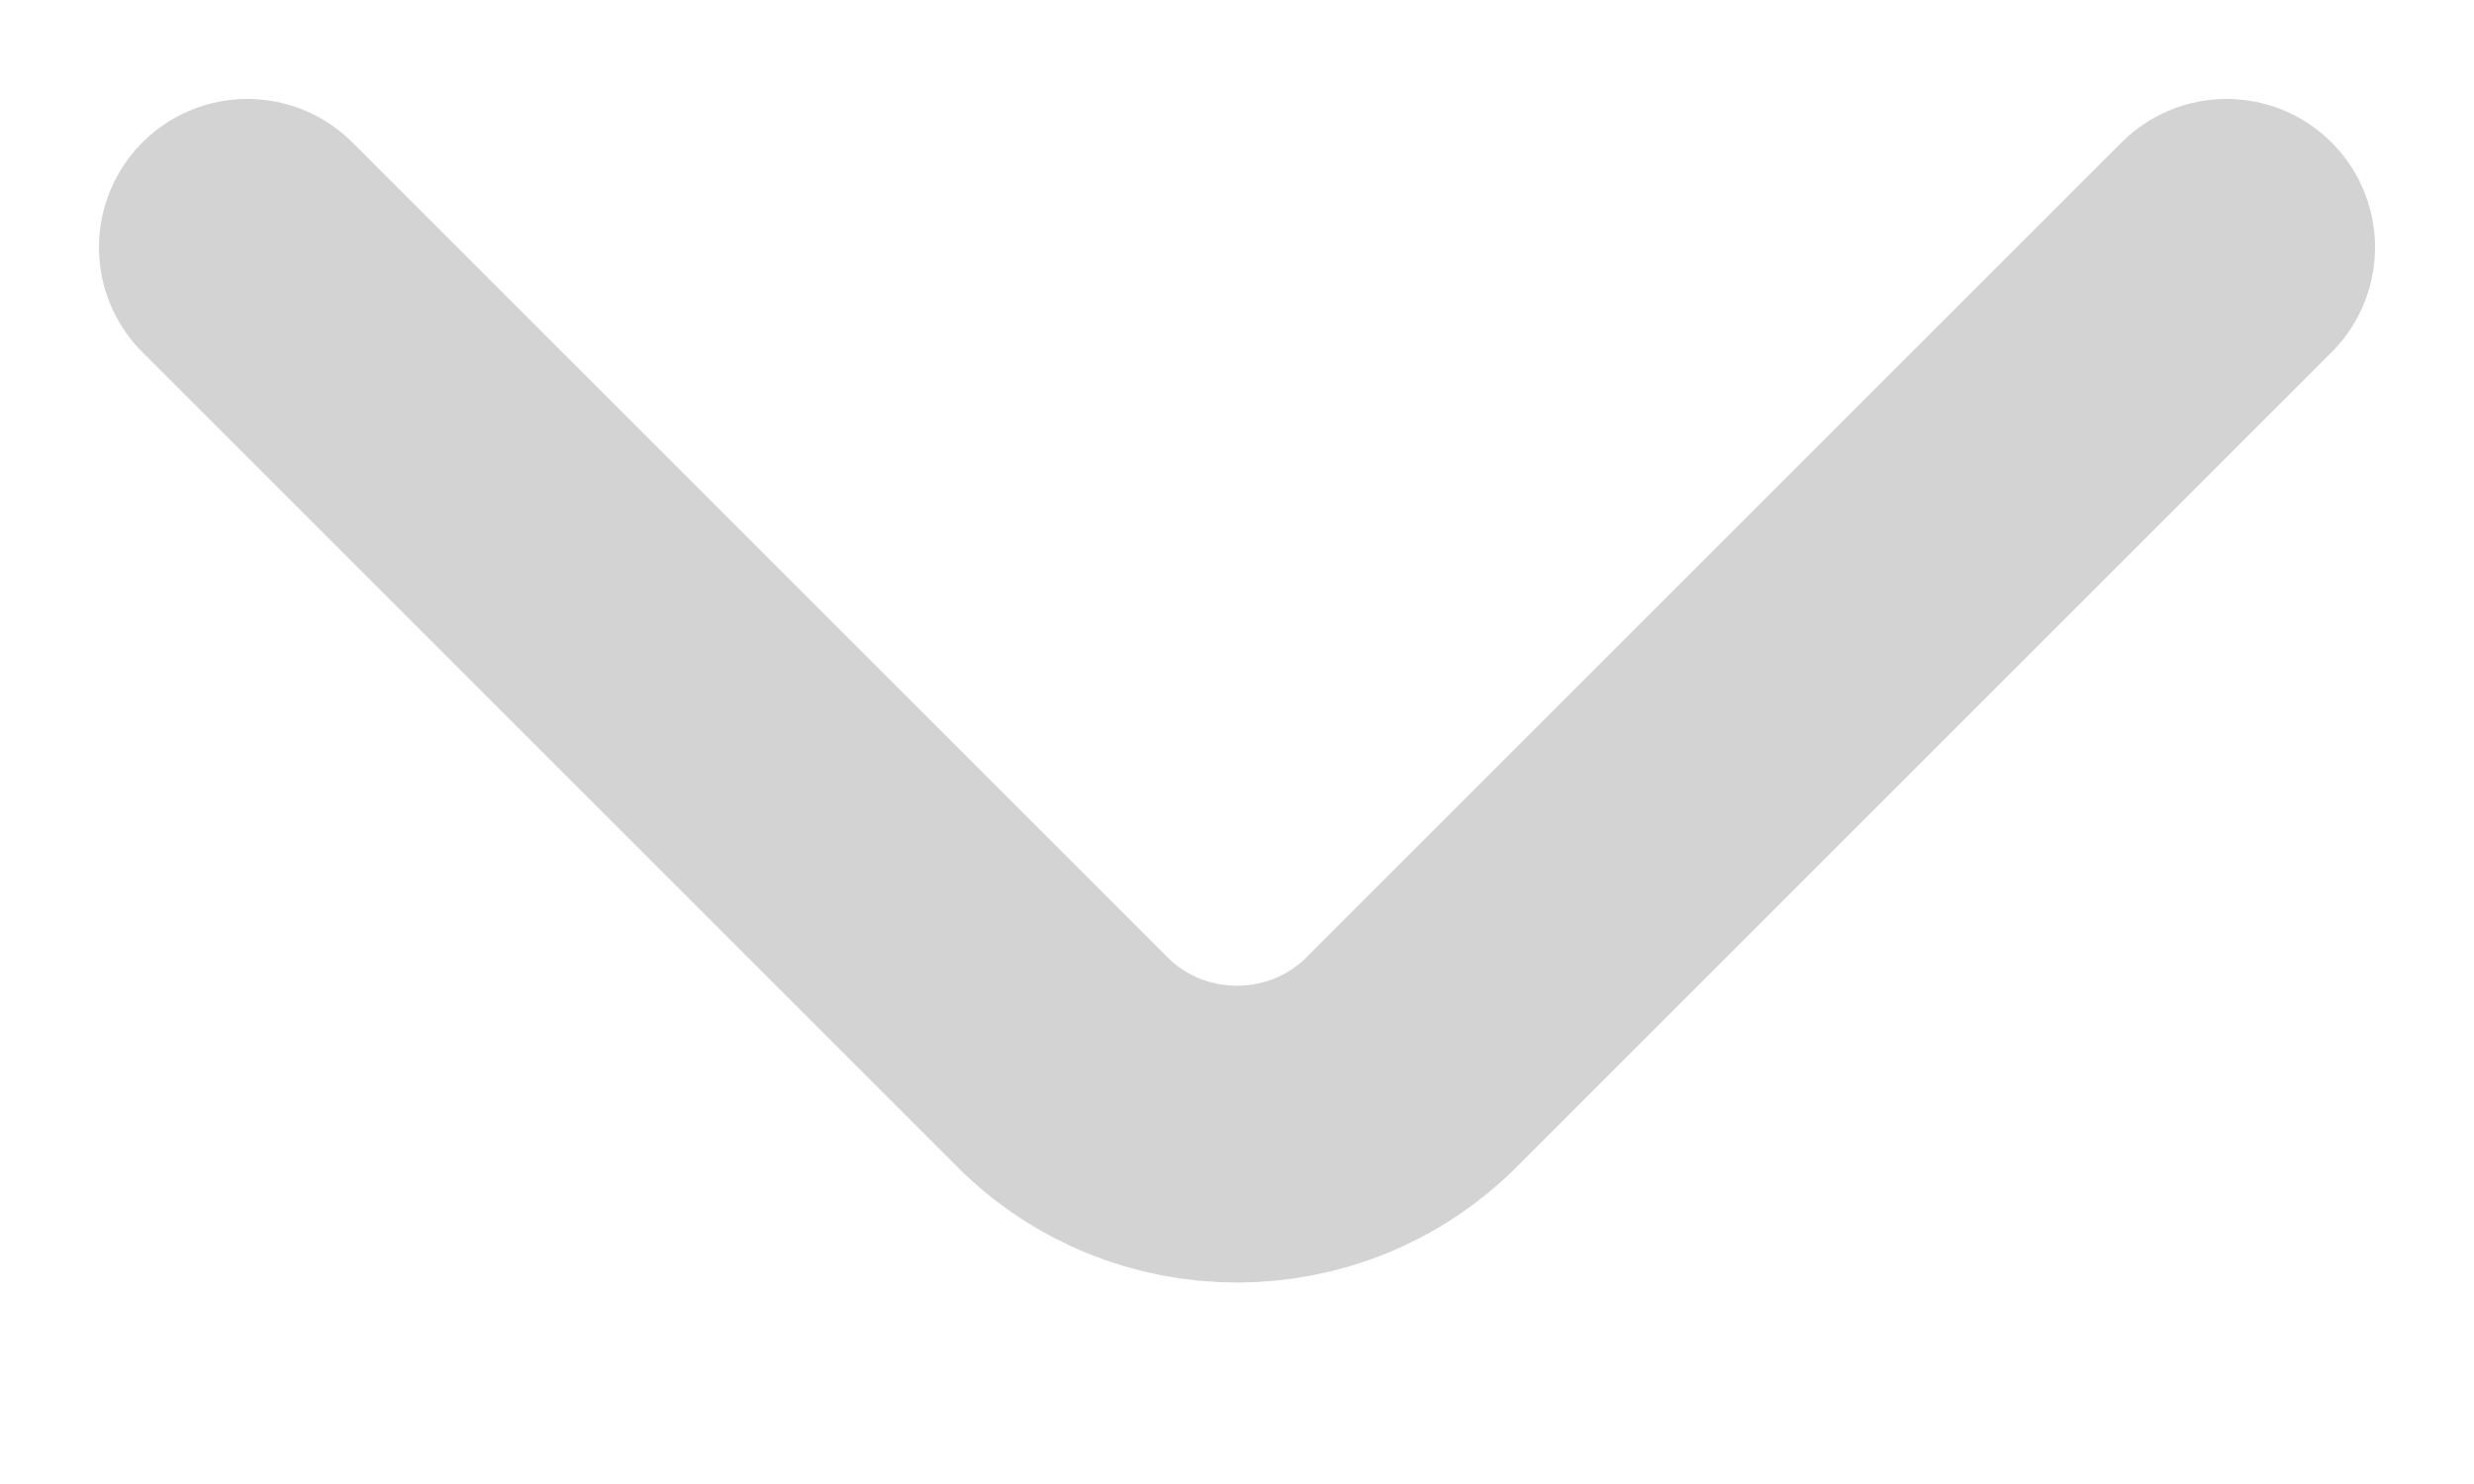
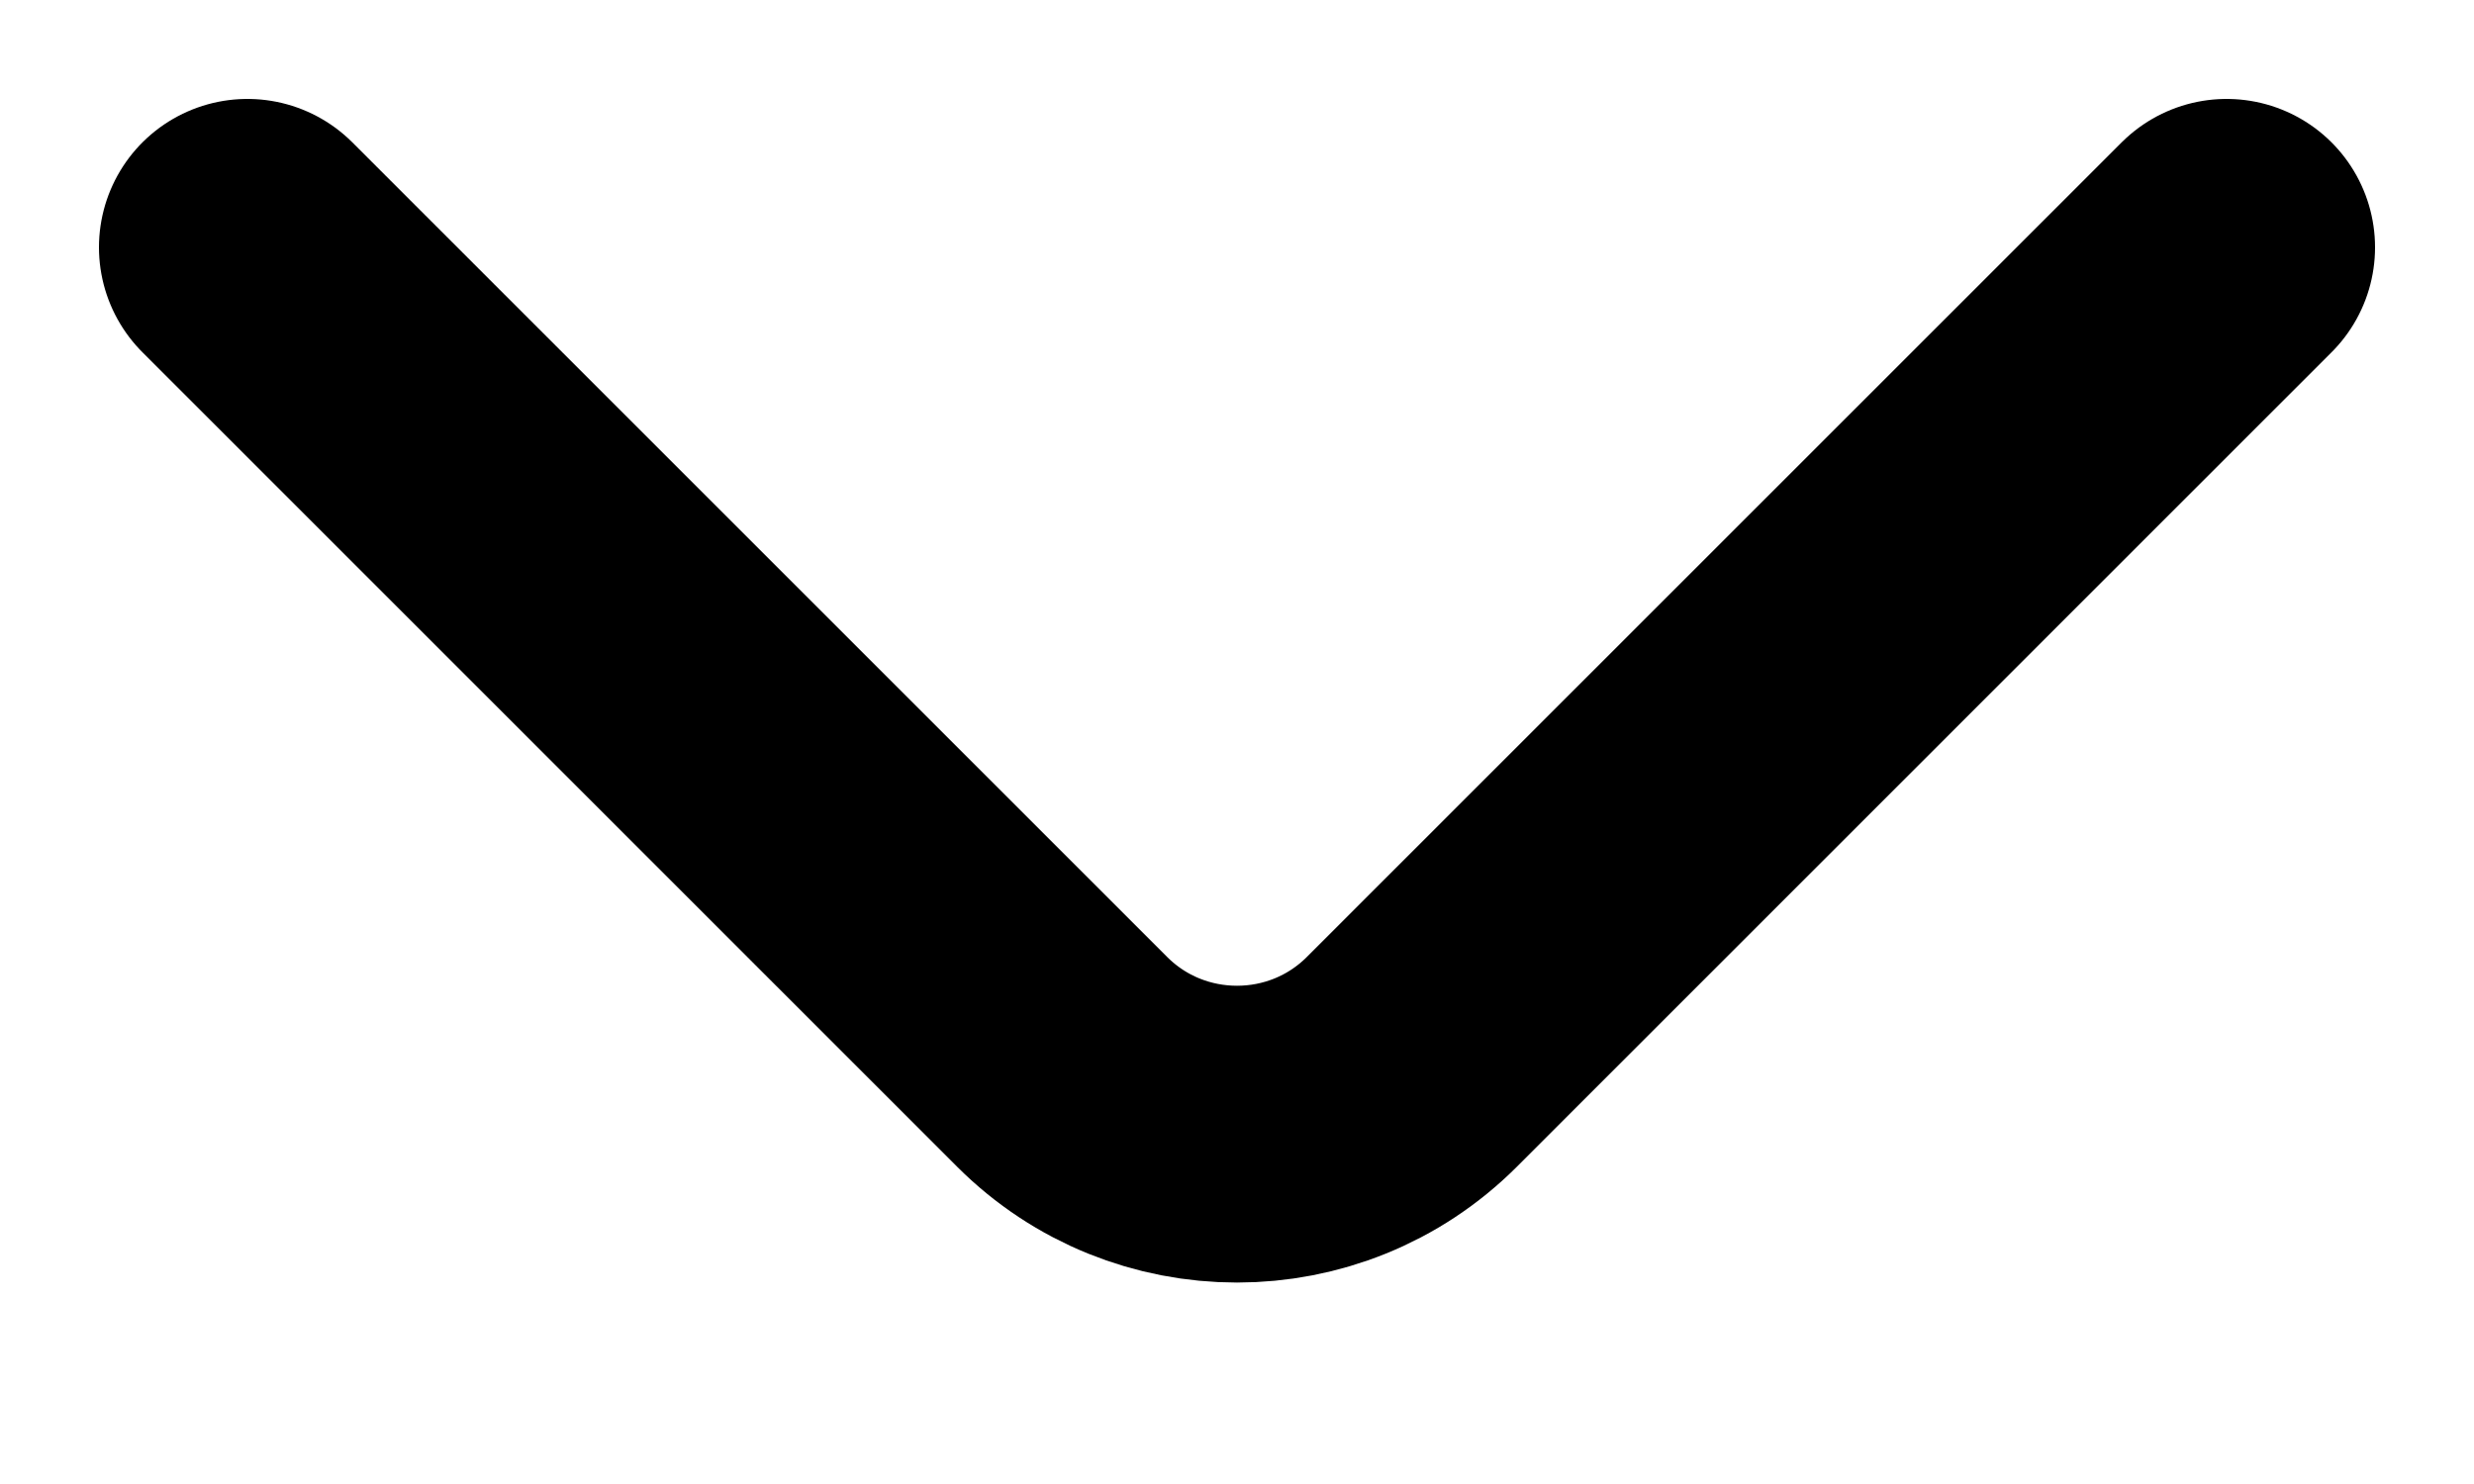
<svg xmlns="http://www.w3.org/2000/svg" width="10" height="6" viewBox="0 0 10 6" fill="none">
-   <path d="M9 1L5.707 4.293C5.317 4.683 4.683 4.683 4.293 4.293L1 1" stroke="#D3D3D3" stroke-width="1.2" stroke-linecap="round" />
+   <path d="M9 1L5.707 4.293C5.317 4.683 4.683 4.683 4.293 4.293L1 1" stroke="currentColor" stroke-width="1.2" stroke-linecap="round" />
</svg>
